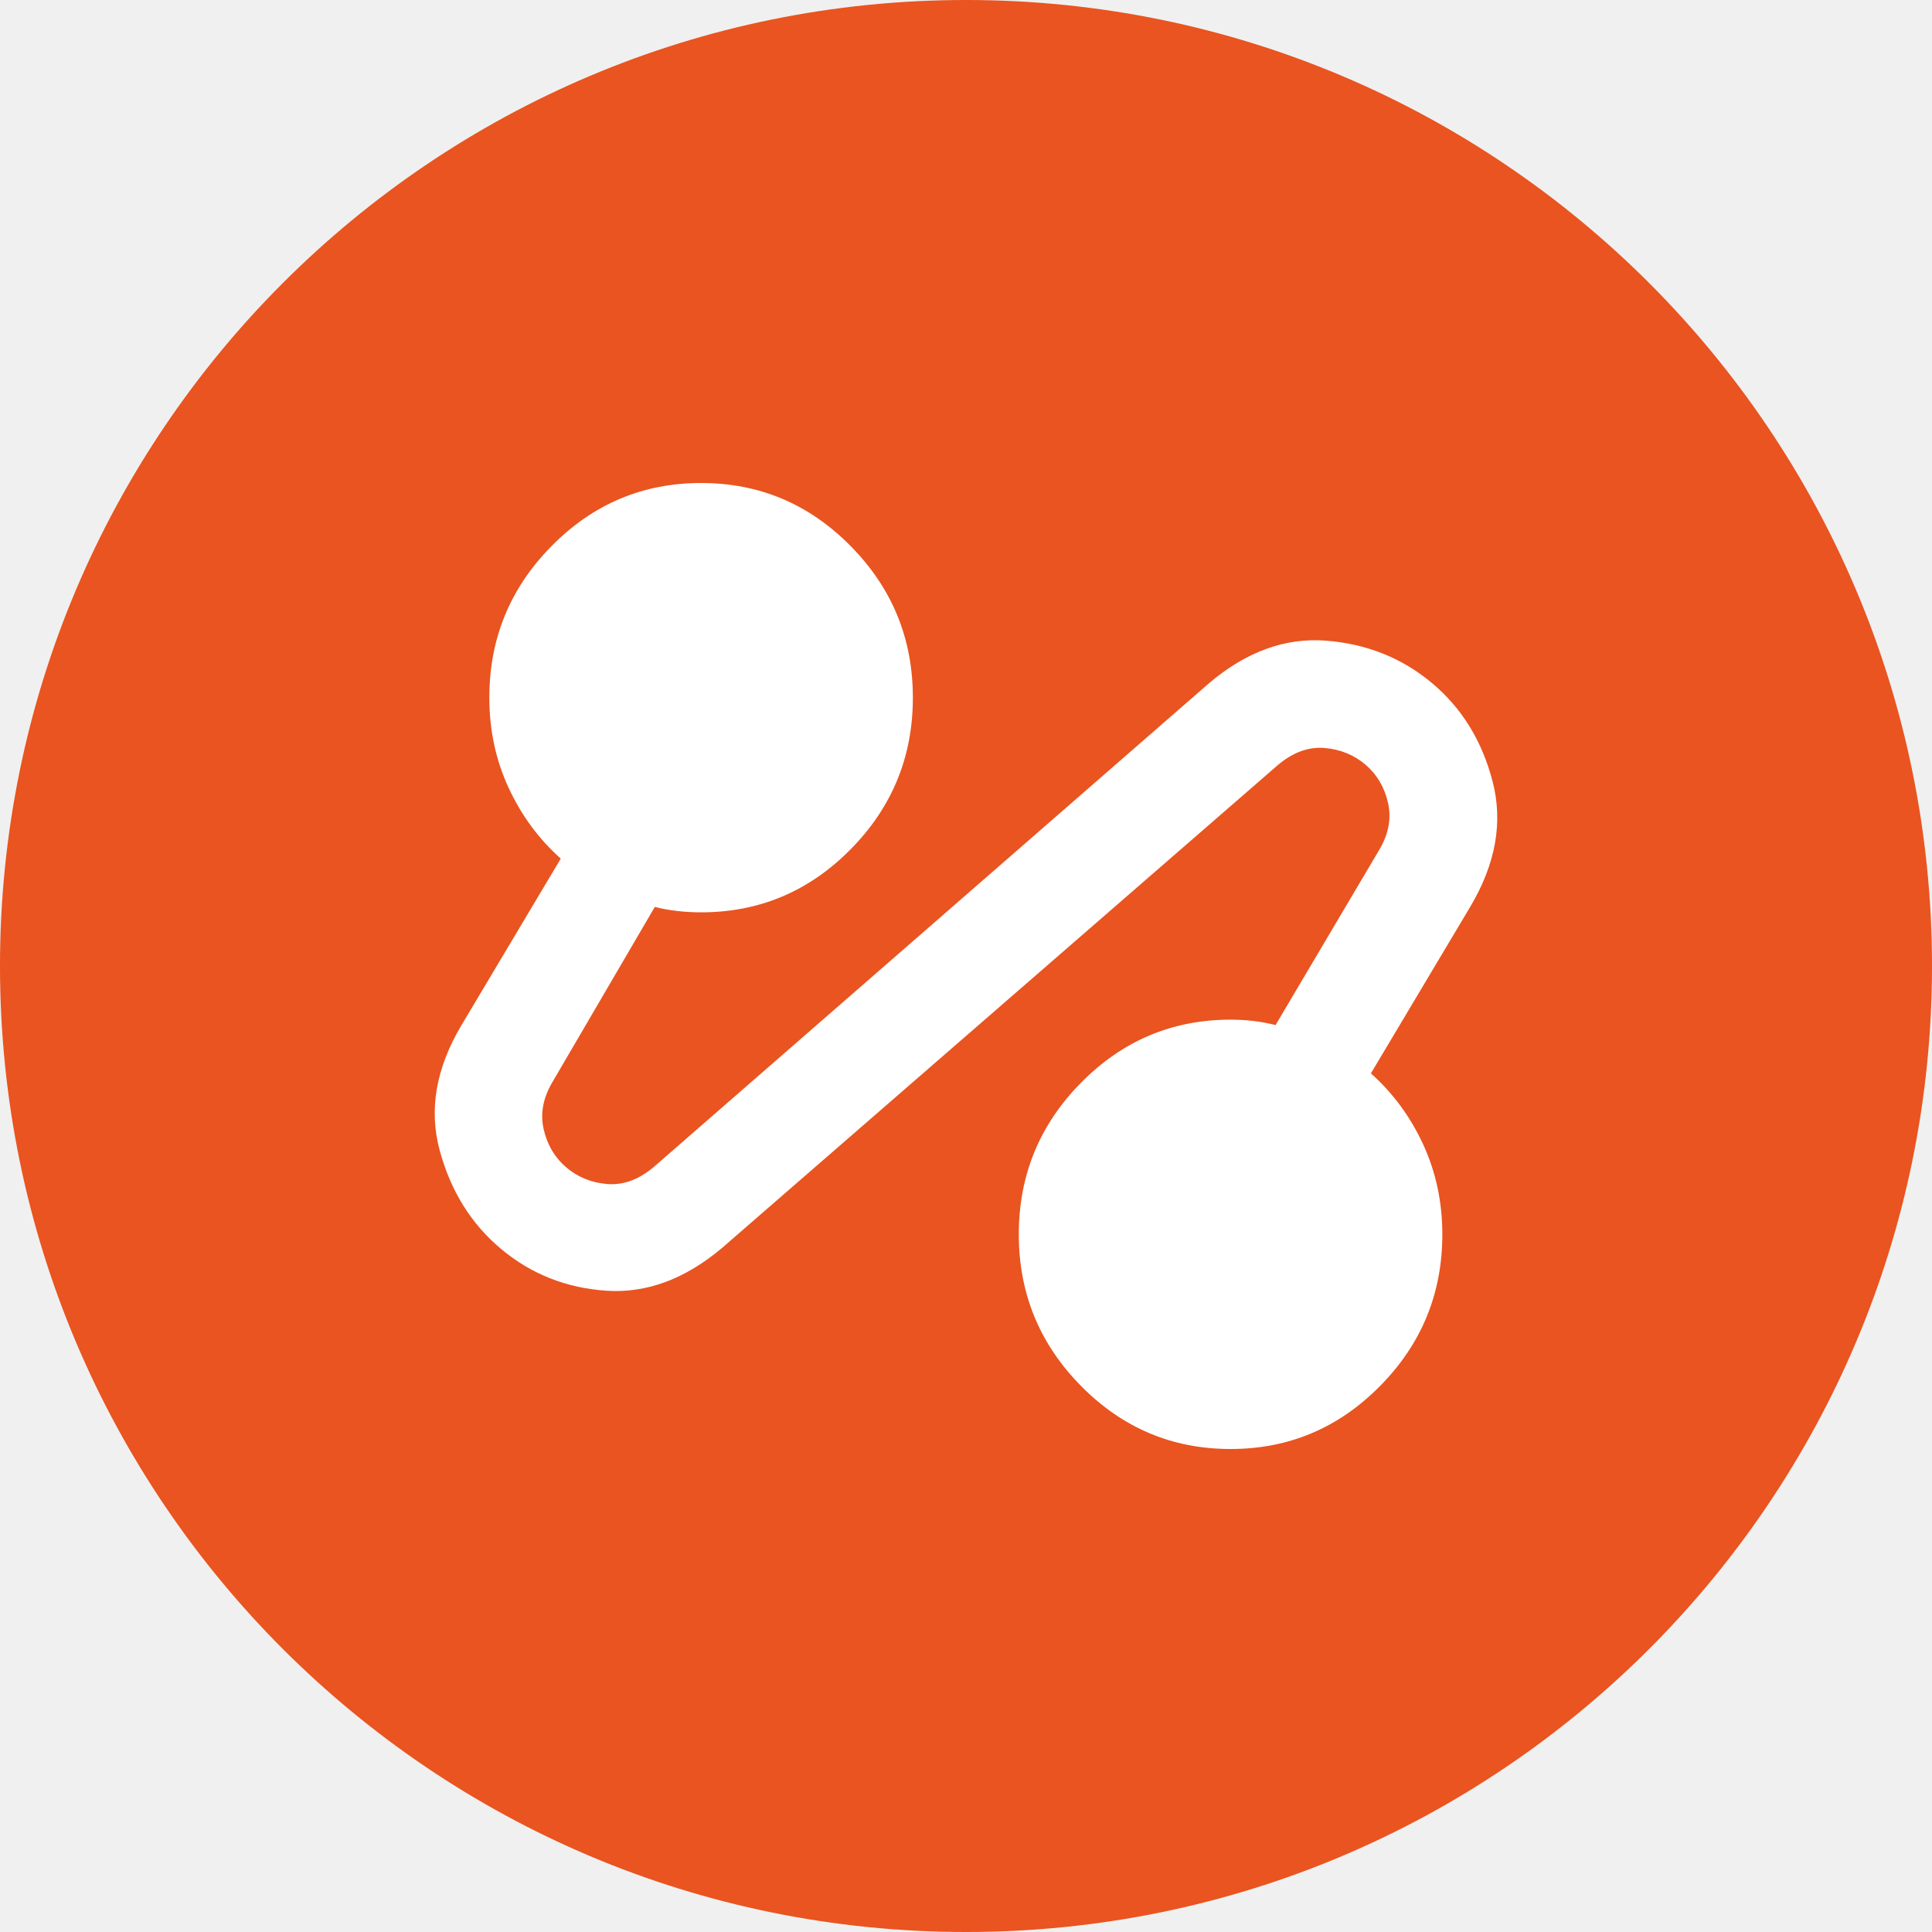
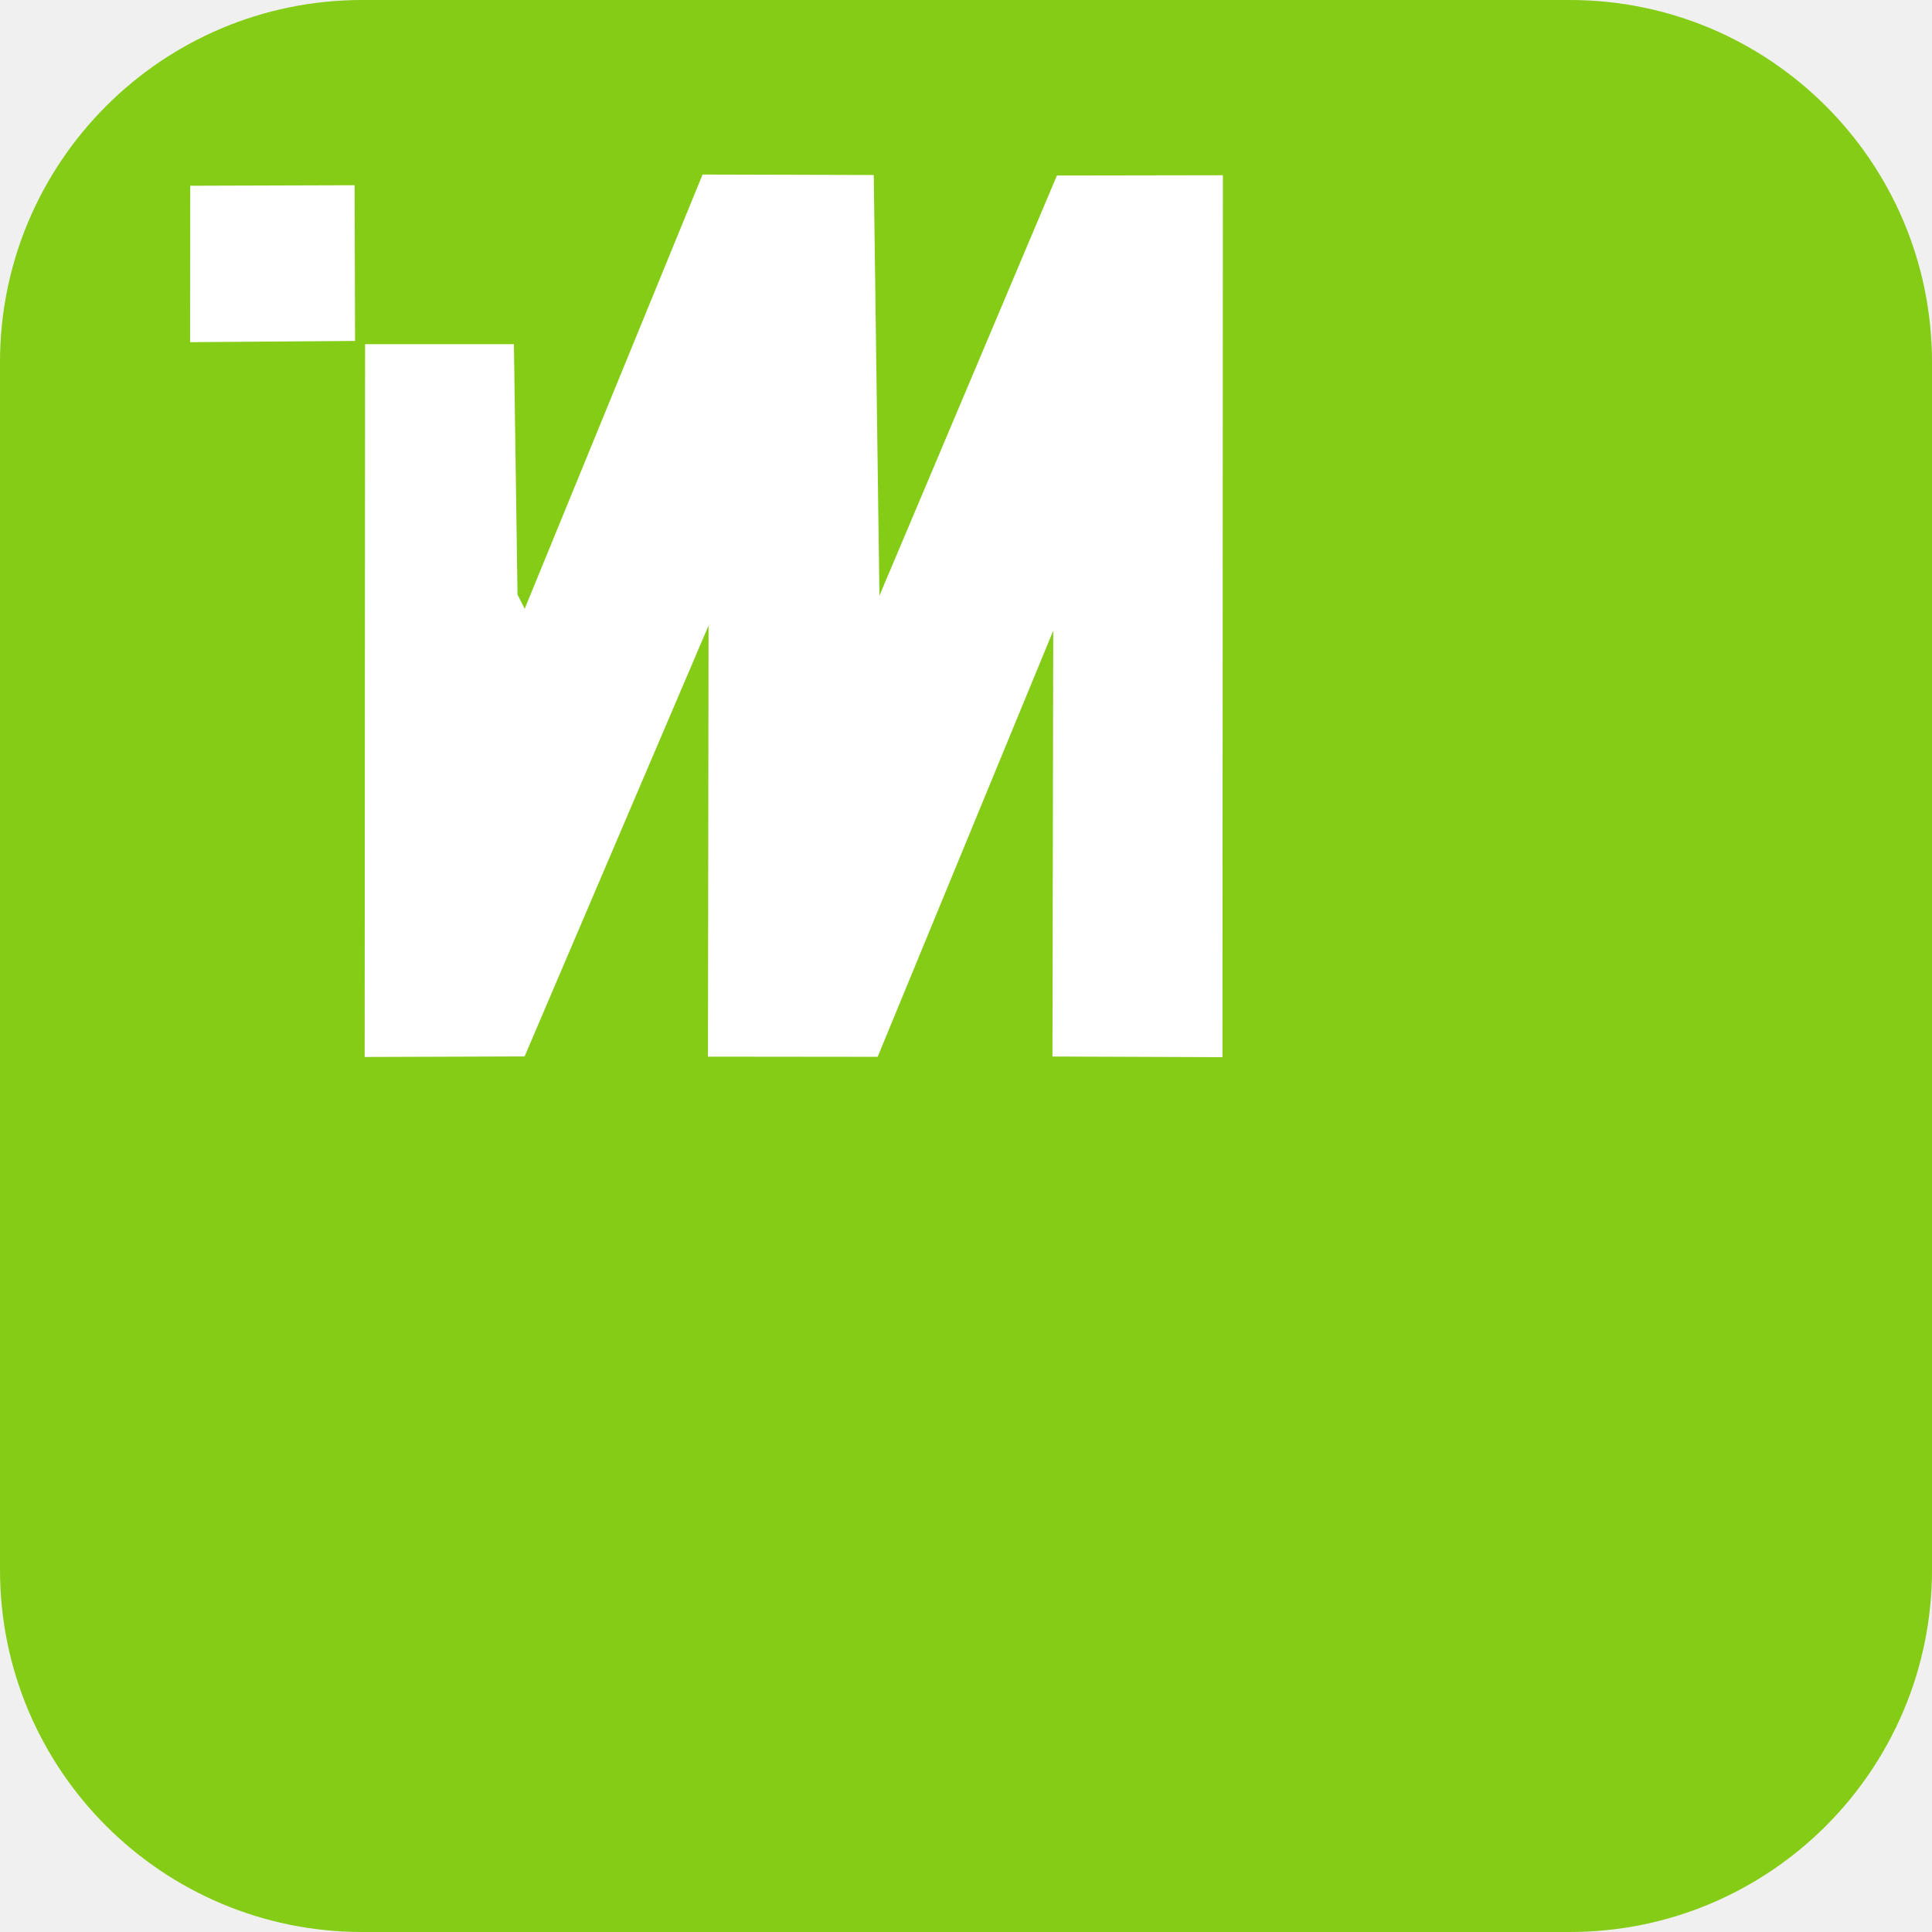
- <svg xmlns="http://www.w3.org/2000/svg" width="40" height="40" viewBox="0 0 40 40" fill="none">
-   <rect x="6" y="6" width="28" height="28" fill="white" />
-   <path d="M20 0C31.046 0 40 8.954 40 20C40 31.046 31.046 40 20 40C8.954 40 0 31.046 0 20C0 8.954 8.954 0 20 0ZM14.516 10C13.31 10 12.278 10.435 11.419 11.306C10.56 12.176 10.131 13.222 10.131 14.444C10.131 15.111 10.263 15.732 10.528 16.306C10.793 16.88 11.154 17.37 11.61 17.777L9.556 21.223C9.026 22.111 8.875 22.977 9.104 23.819C9.332 24.662 9.757 25.343 10.378 25.861C10.999 26.38 11.726 26.667 12.557 26.723C13.388 26.778 14.187 26.481 14.954 25.833L26.464 15.833C26.774 15.574 27.094 15.459 27.423 15.486C27.752 15.514 28.035 15.63 28.273 15.833C28.51 16.037 28.665 16.301 28.738 16.625C28.811 16.949 28.748 17.278 28.547 17.611L26.409 21.223C26.263 21.186 26.112 21.157 25.957 21.139C25.802 21.12 25.642 21.111 25.477 21.111C24.272 21.111 23.239 21.547 22.381 22.417C21.522 23.287 21.093 24.334 21.093 25.556C21.093 26.778 21.522 27.824 22.381 28.694C23.239 29.565 24.272 30 25.477 30C26.683 30 27.715 29.565 28.574 28.694C29.433 27.824 29.862 26.778 29.862 25.556C29.862 24.889 29.73 24.268 29.465 23.694C29.2 23.12 28.839 22.63 28.383 22.223L30.438 18.777C30.967 17.889 31.122 17.023 30.903 16.181C30.684 15.338 30.265 14.657 29.644 14.139C29.023 13.62 28.291 13.329 27.451 13.264C26.611 13.199 25.806 13.491 25.039 14.139L13.529 24.167C13.219 24.426 12.899 24.541 12.57 24.514C12.242 24.486 11.958 24.37 11.721 24.167C11.483 23.963 11.328 23.699 11.255 23.375C11.182 23.051 11.245 22.722 11.446 22.389L13.557 18.777C13.703 18.814 13.858 18.843 14.023 18.861C14.187 18.88 14.351 18.889 14.516 18.889C15.721 18.889 16.754 18.453 17.612 17.583C18.471 16.713 18.9 15.666 18.9 14.444C18.9 13.222 18.471 12.176 17.612 11.306C16.754 10.435 15.721 10 14.516 10Z" fill="#E95420" />
+ <svg xmlns="http://www.w3.org/2000/svg" width="64" height="64" viewBox="0 0 64 64">
+   <rect width="64" height="64" rx="12" fill="#84cc16" />
+   <path d="M17.143 19.695L17.024 11.4h-4.93l-.014 23.614 5.298-.018 6.094-14.274-.02 14.281 5.621.006 5.817-14.118-.026 14.108 5.632.021.014-29.215-5.498.009-5.88 13.919-.188-13.936-5.67-.015-5.893 14.385zm-10.837-8.36l5.456-.041-.015-5.158-5.445.017-.004 5.182z" fill="#fff" />
</svg>
